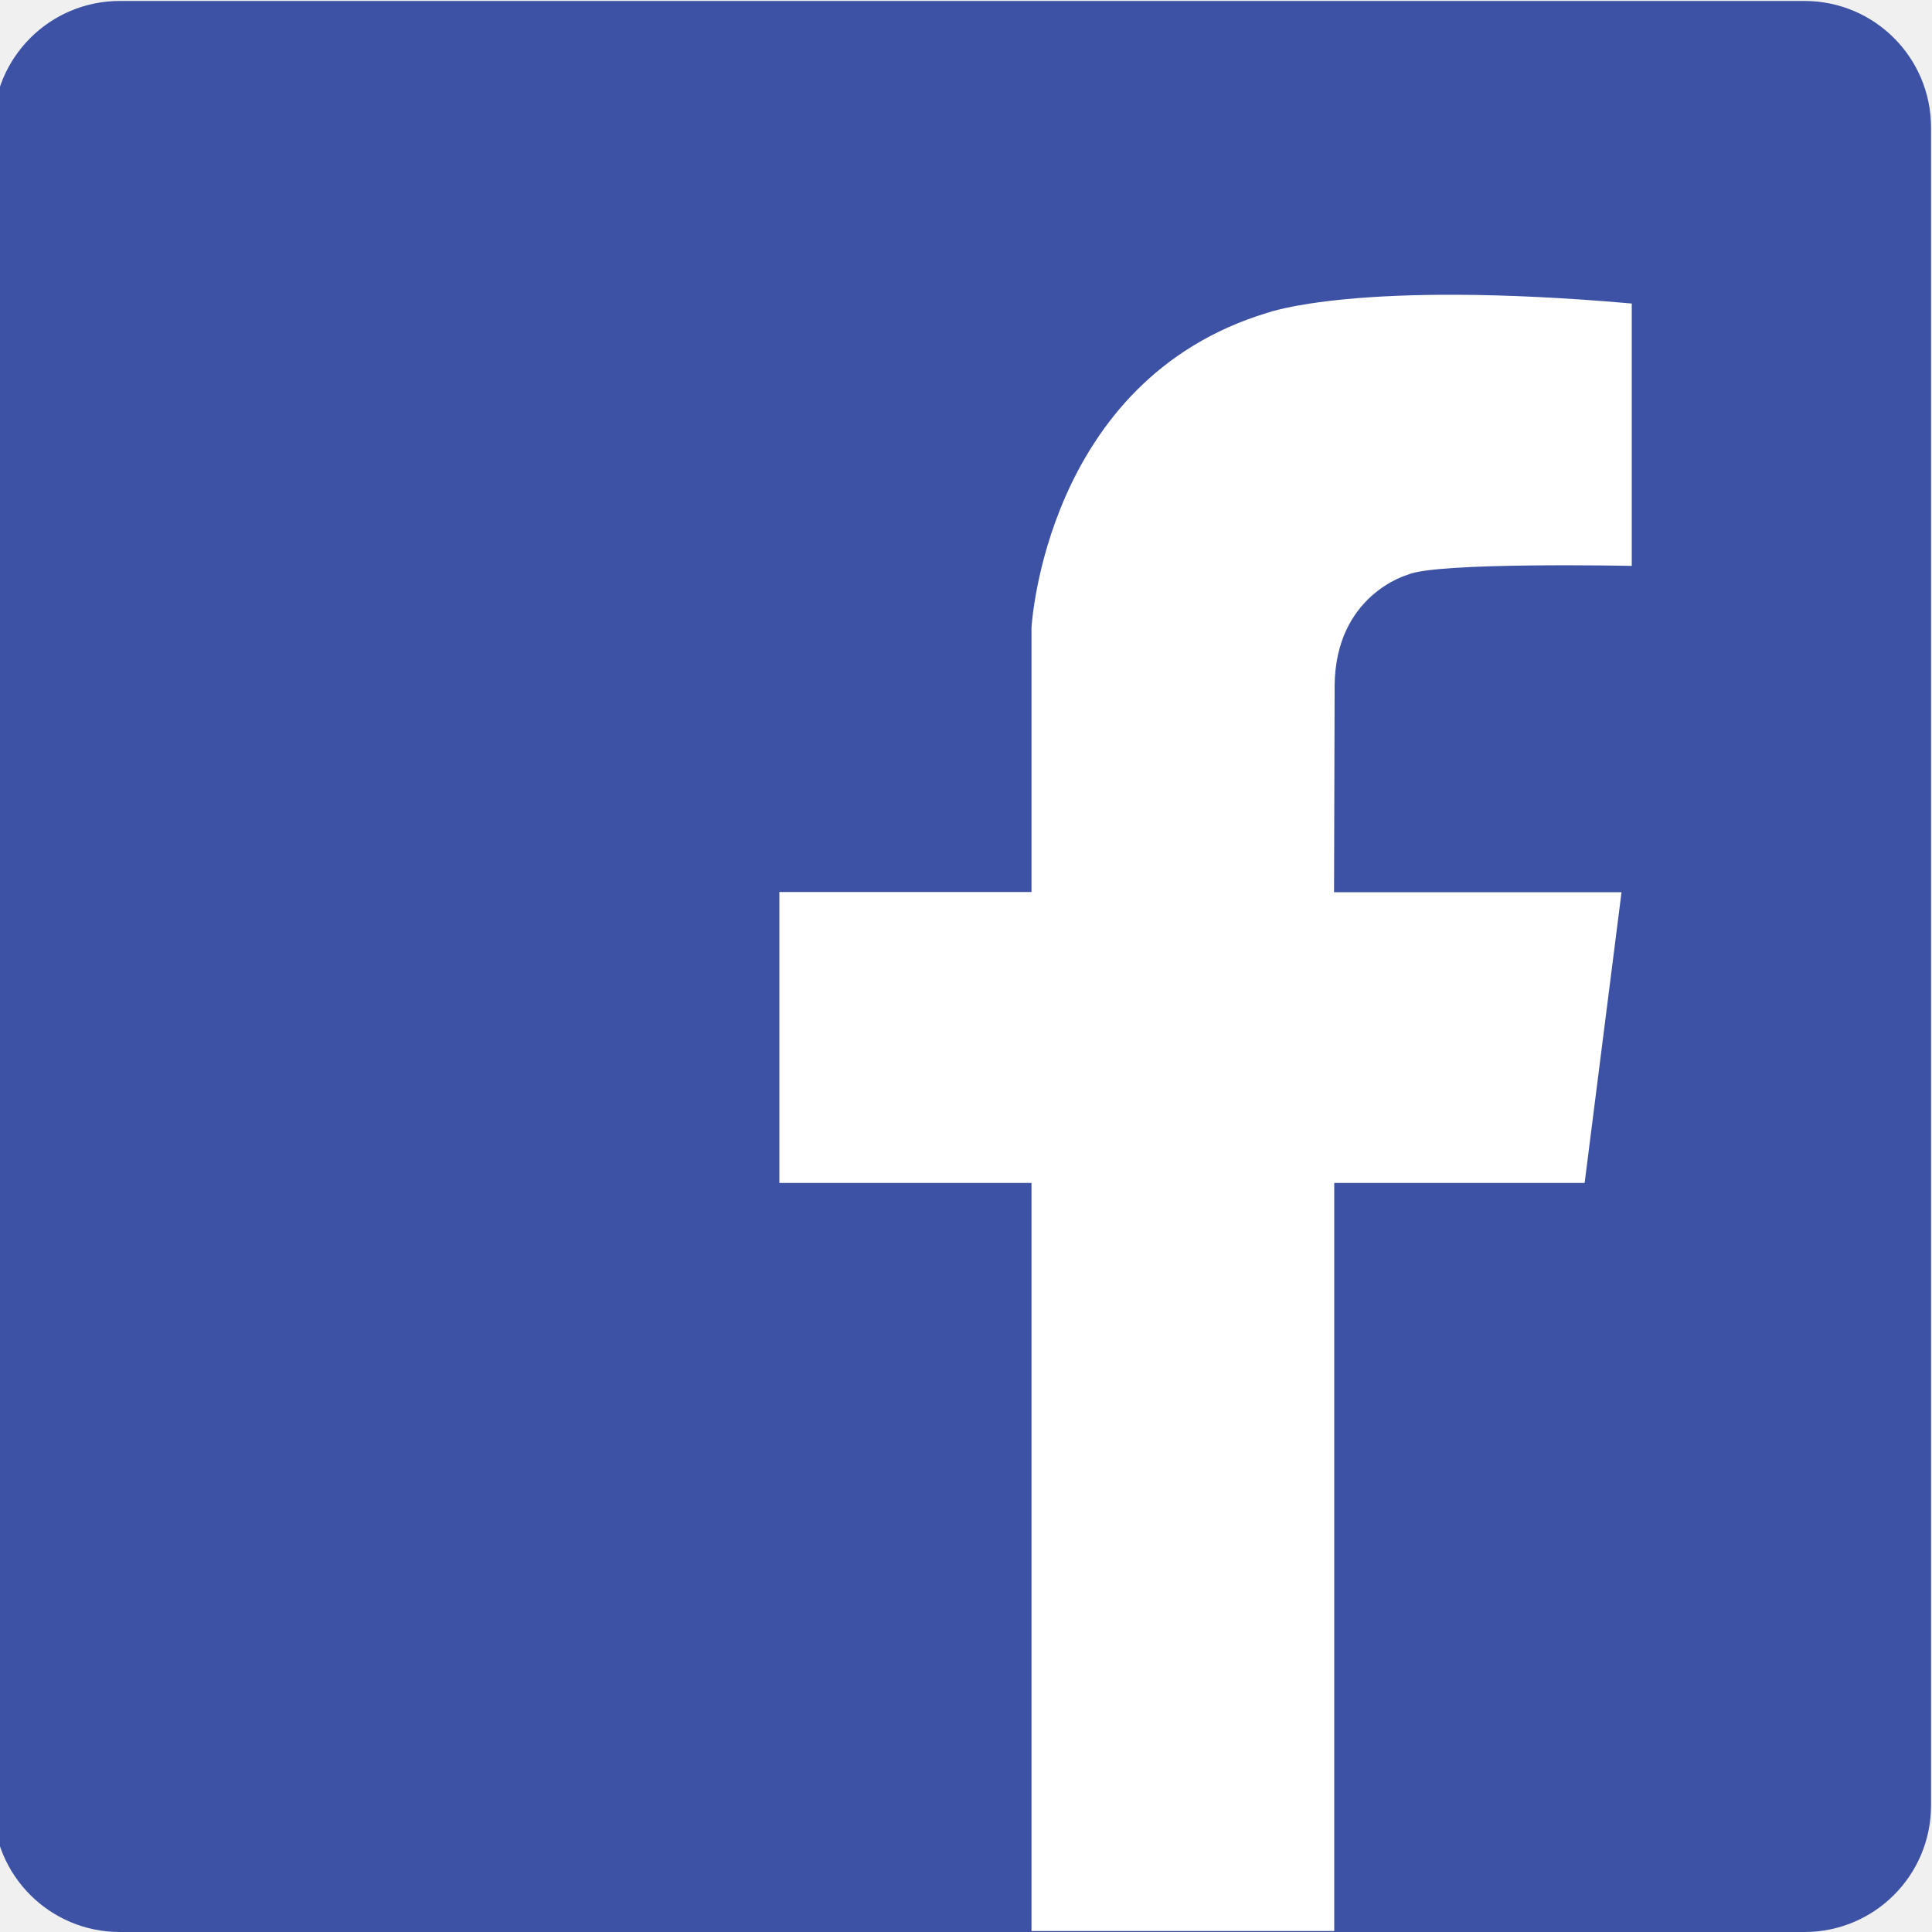
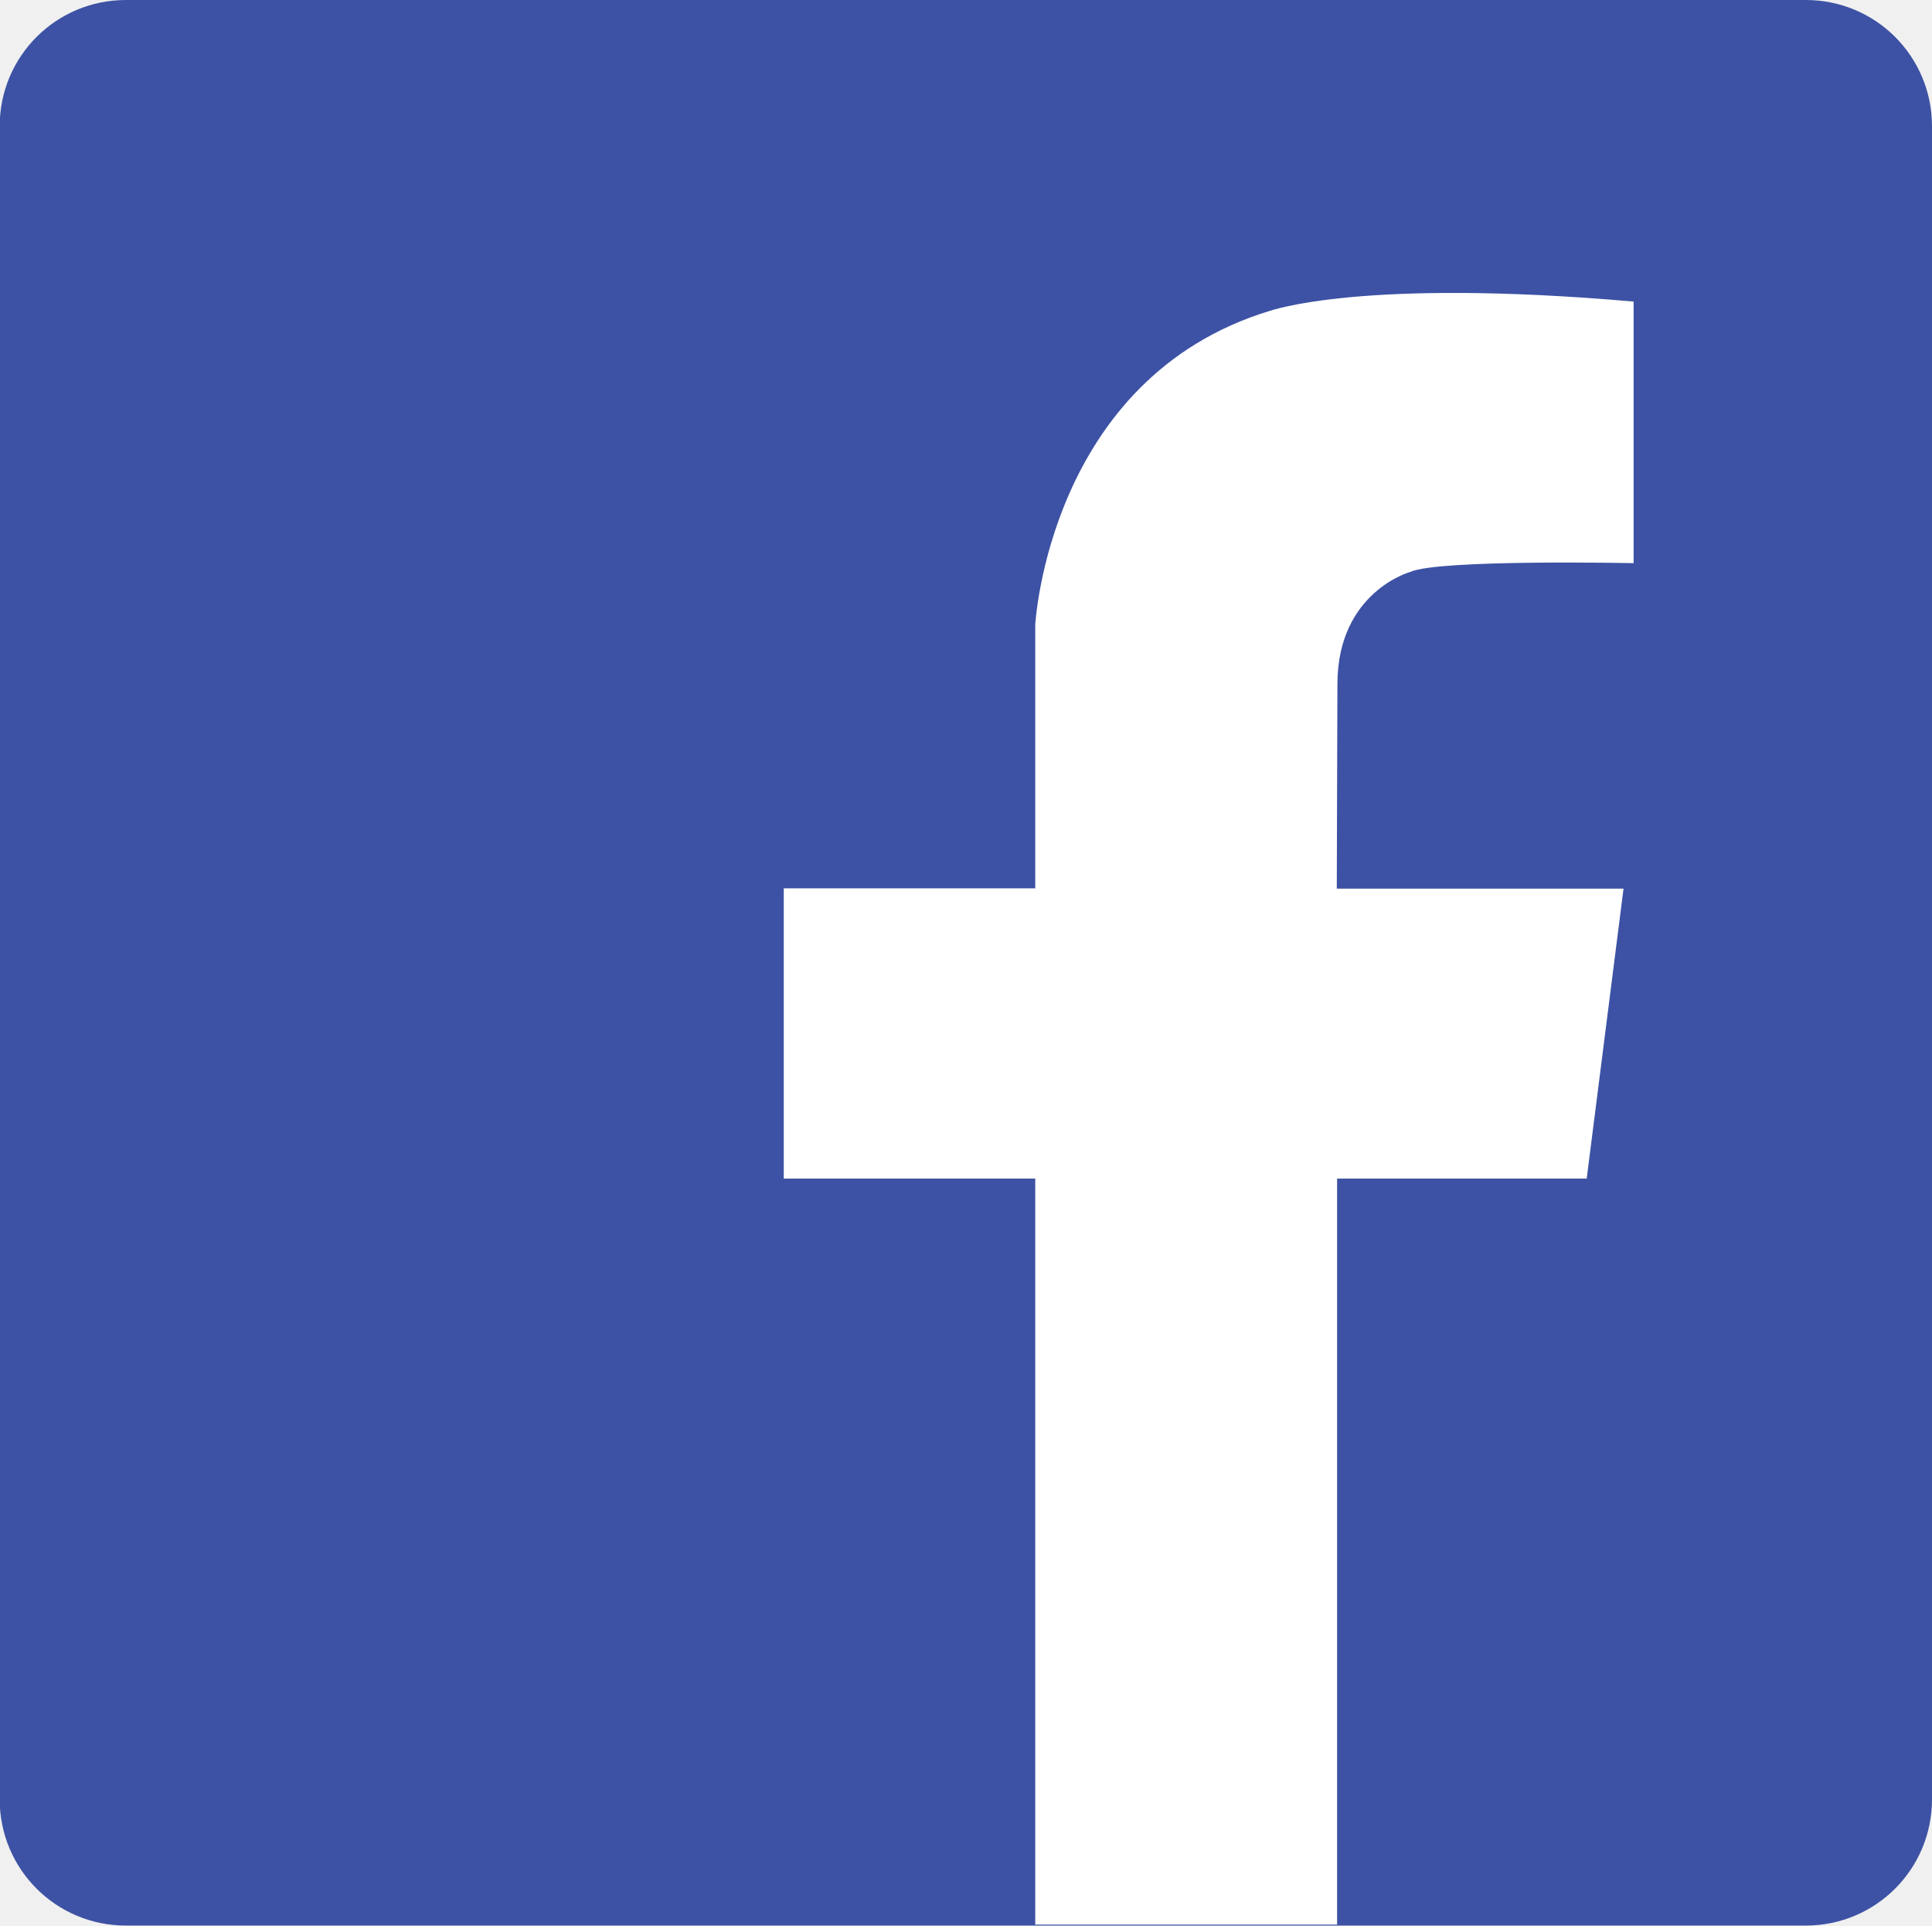
- <svg xmlns="http://www.w3.org/2000/svg" version="1.1" id="Layer_2" x="0px" y="0px" viewBox="0 0 1000 1000" enable-background="new 0 0 1000 1000" xml:space="preserve">
-   <path fill="#3D52A4" d="M934,1000H62c-36.2,0-65.5-29.3-65.5-65.5V66C-3.5,29.8,25.8,0.5,62,0.5h872c36.2,0,65.5,29.3,65.5,65.5  v868.5C999.5,970.7,970.2,1000,934,1000z" />
-   <path fill="#FFFFFF" d="M844.6,157.1v135.8c0,0-101.7-2.1-116,4.6c0,0-37.5,10.3-37.8,57.6l-0.3,106.7h148.8l-19.1,150.5H690.6  v387.2H533.9V612.3H403.4V461.7h130.5V325c0,0,6.8-128.3,122.1-163.1C656.1,161.9,702.5,144.6,844.6,157.1z" />
+ <svg xmlns="http://www.w3.org/2000/svg" version="1.1" id="Layer_2" x="0px" y="0px" viewBox="-2.1 90.3 613.8 611.7" enable-background="new -2.1 90.3 613.8 611.7" xml:space="preserve">
+   <path fill="#3D52A4" d="M571.6,702H37.9c-22.2,0-40.1-17.9-40.1-40.1V130.4c0-22.2,17.9-40.1,40.1-40.1h533.7  c22.2,0,40.1,17.9,40.1,40.1v531.5C611.7,684.1,593.8,702,571.6,702z" />
+   <path fill="#FFFFFF" d="M516.9,186.1v83.1c0,0-62.2-1.3-71,2.8c0,0-22.9,6.3-23.1,35.3l-0.2,65.3h91.1L502,464.7h-79.3v237h-95.9  v-237h-79.9v-92.2h79.9v-83.7c0,0,4.2-78.5,74.7-99.8C401.5,189.1,429.9,178.5,516.9,186.1z" />
</svg>
